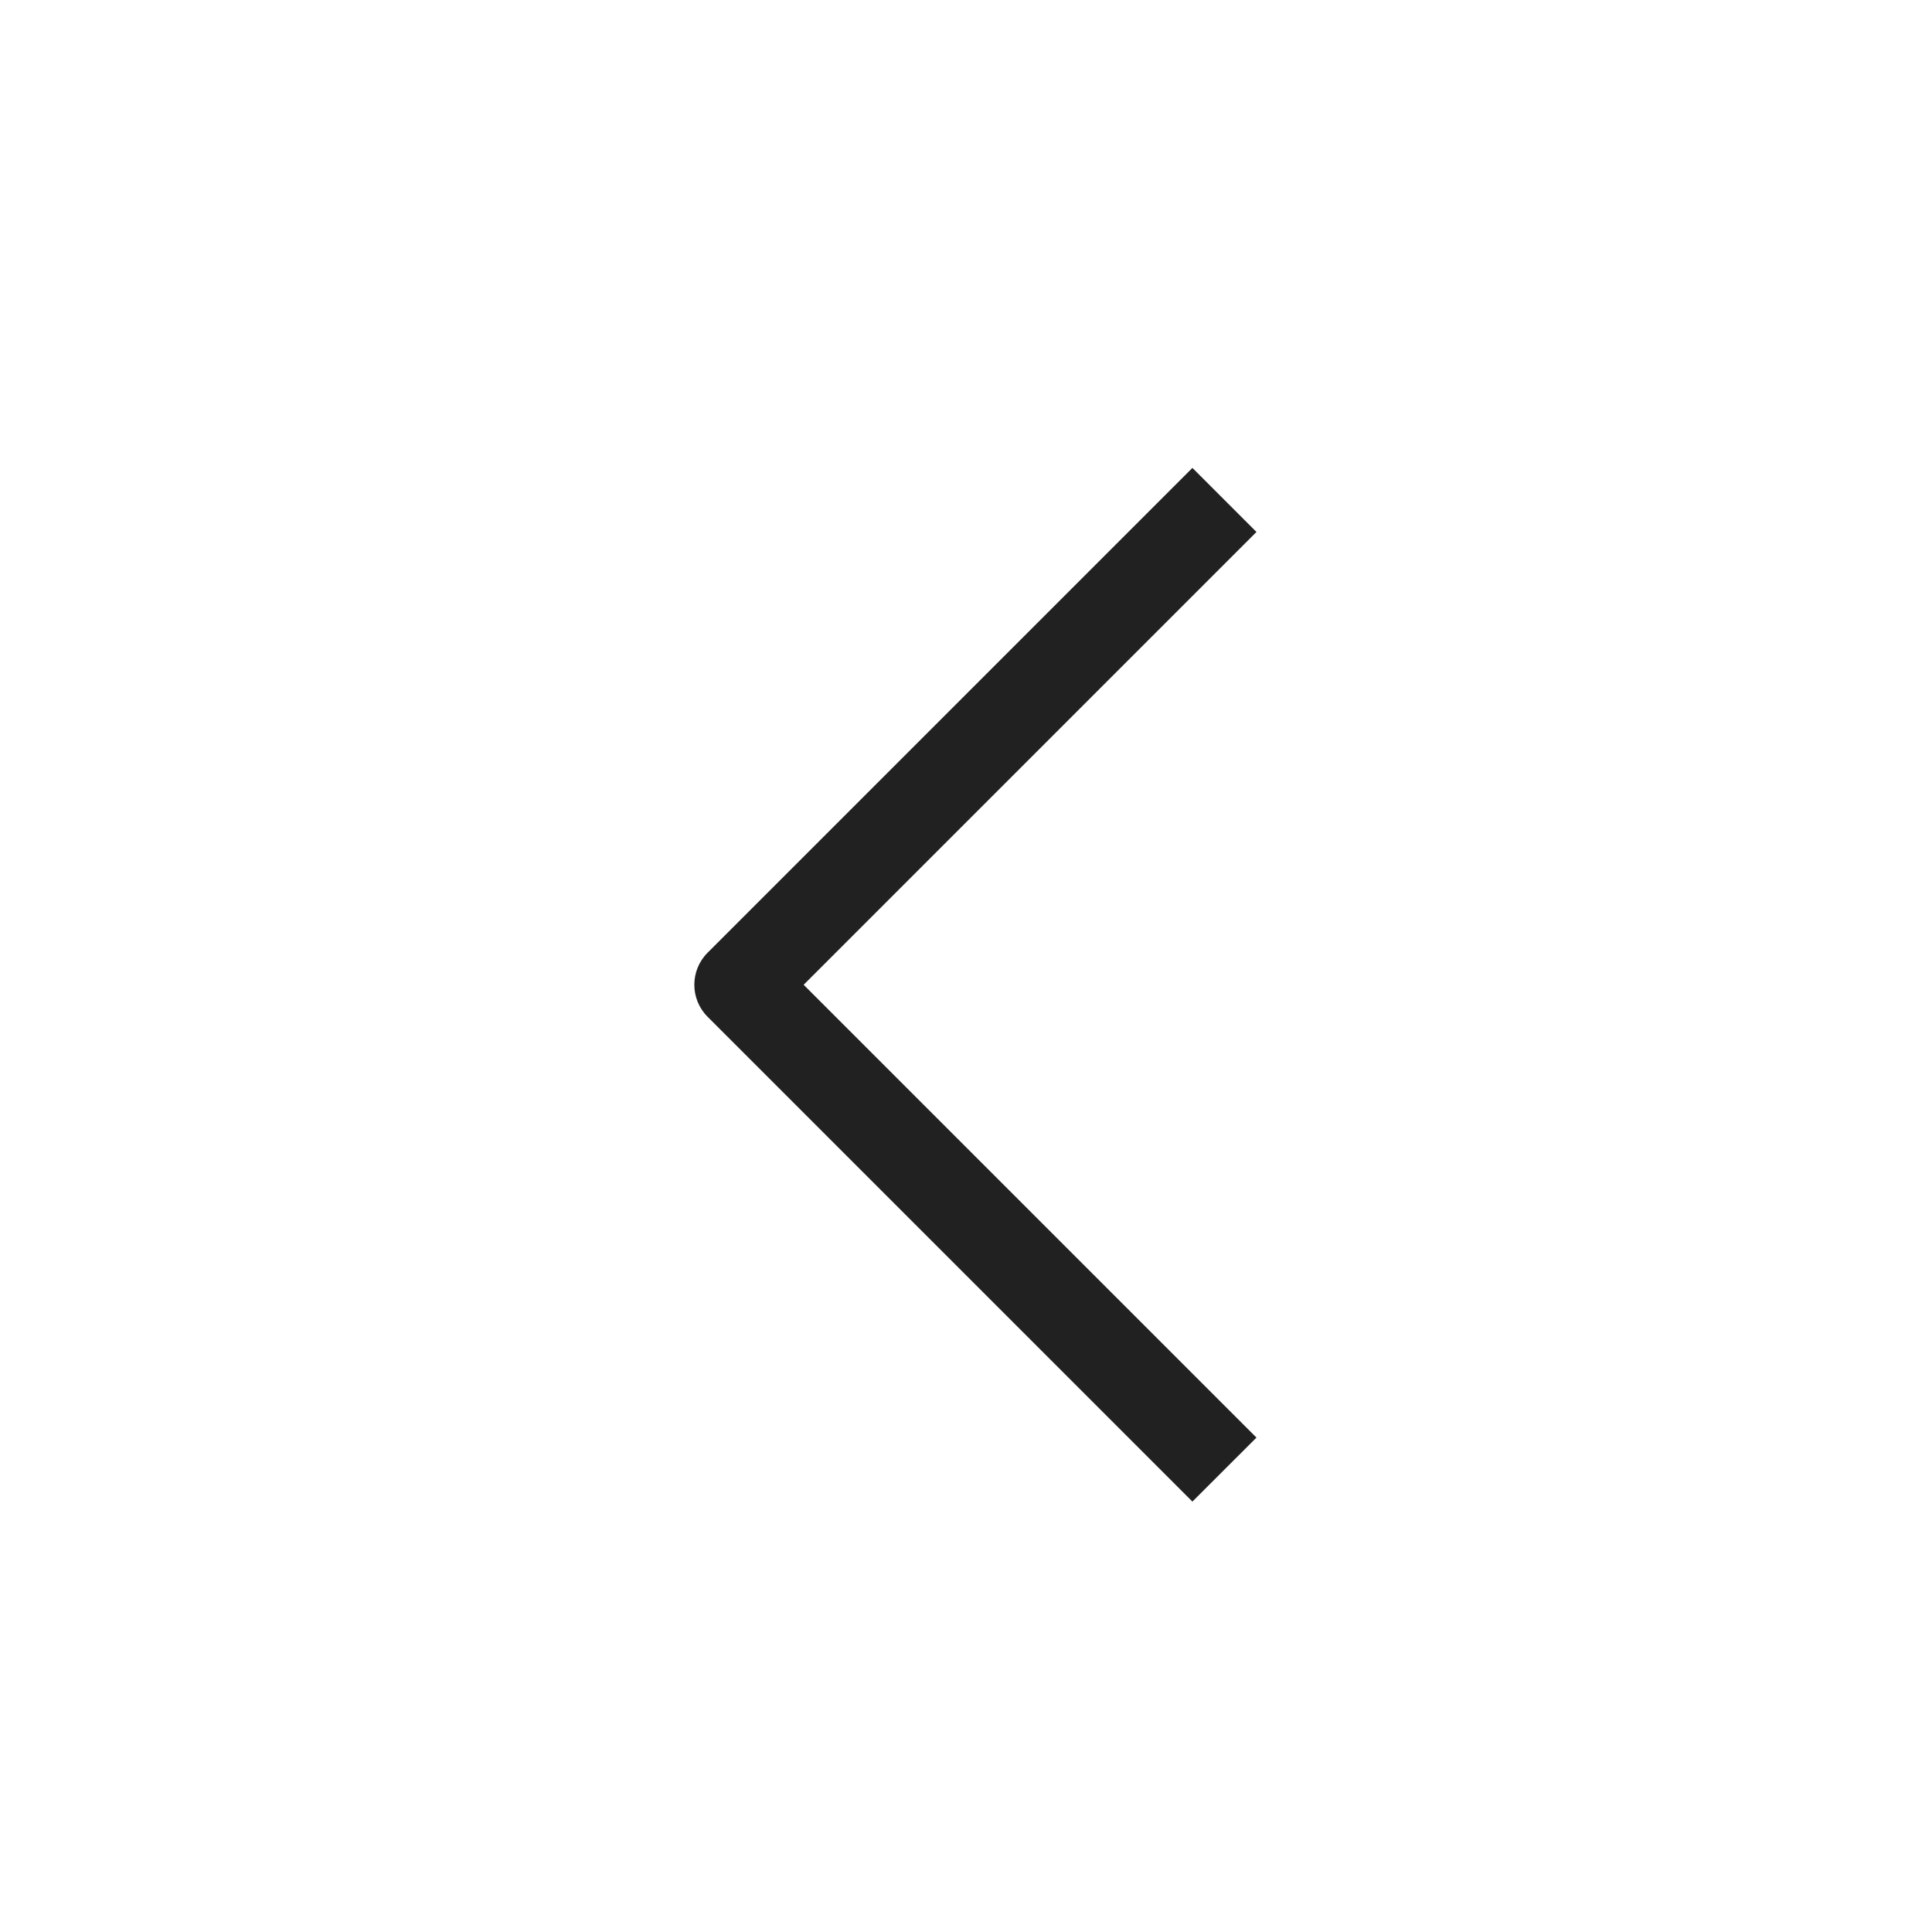
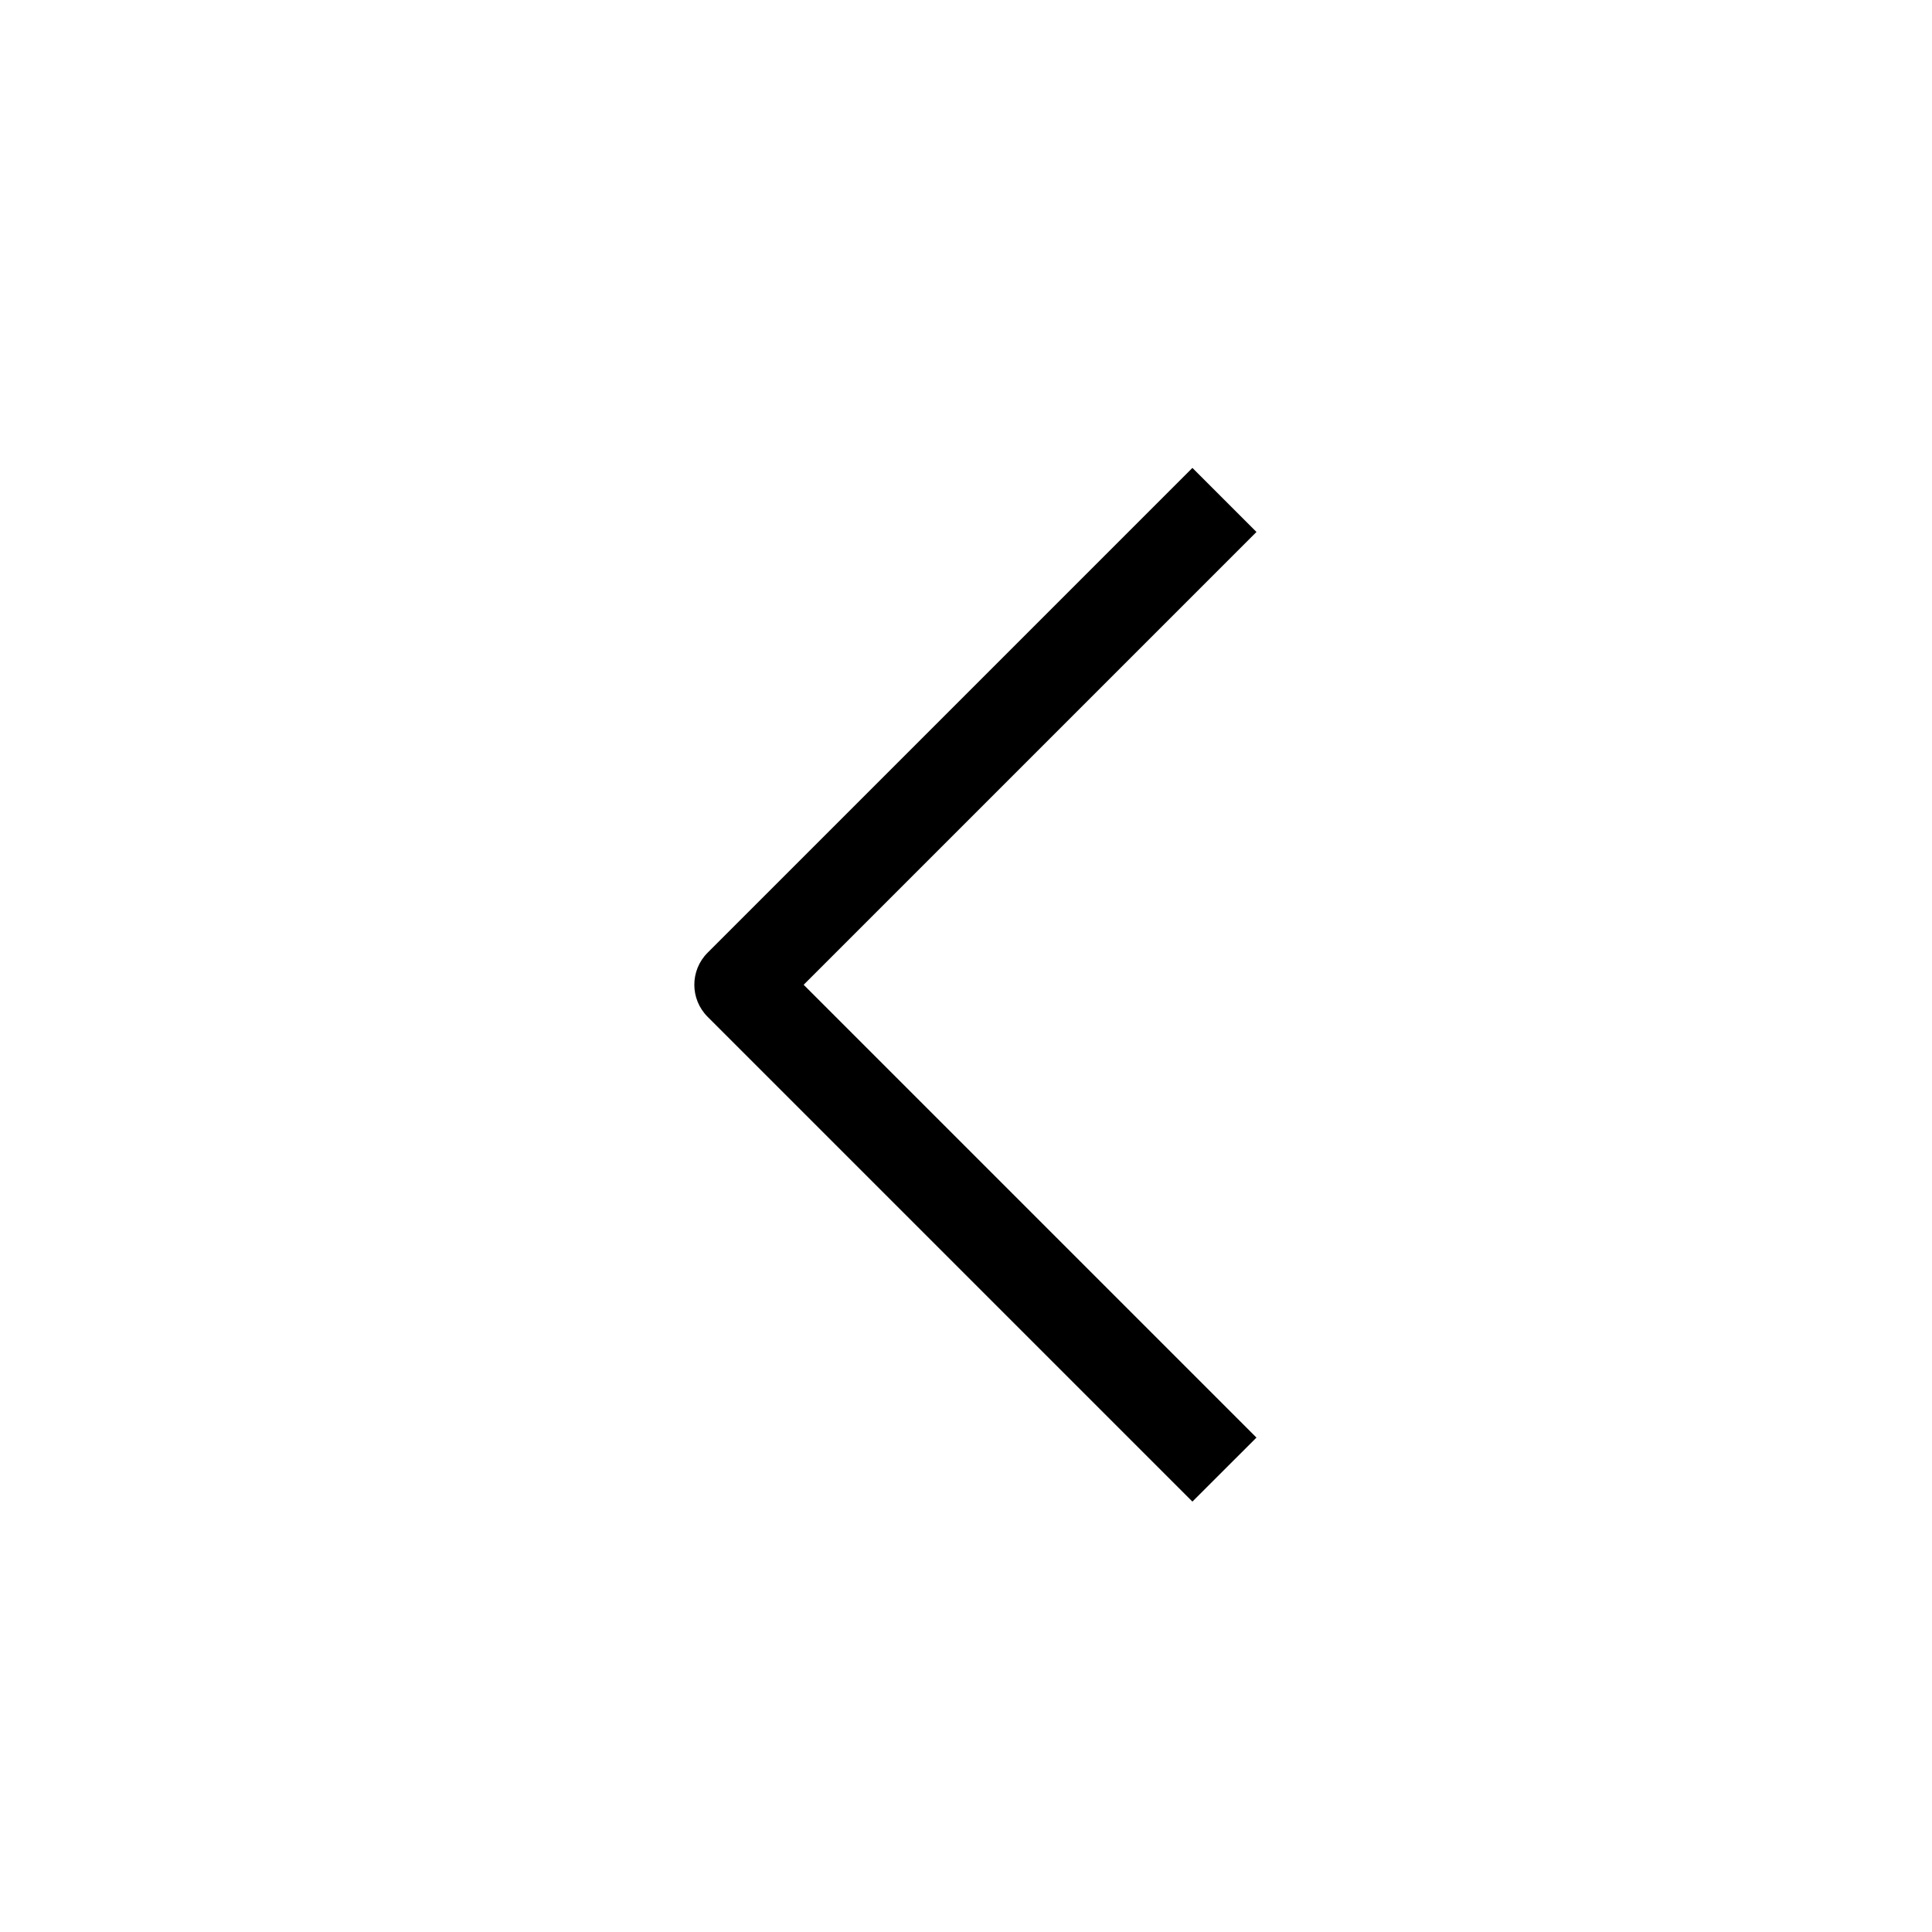
<svg xmlns="http://www.w3.org/2000/svg" width="32" height="32" viewBox="0 0 32 32" fill="none">
-   <path d="M20.811 8.811L13.311 16.311L20.811 23.811L19.75 24.871L11.72 16.841C11.427 16.548 11.427 16.073 11.72 15.78L19.75 7.75L20.811 8.811Z" fill="#212121" />
+   <path d="M20.811 8.811L13.311 16.311L20.811 23.811L19.75 24.871L11.72 16.841C11.427 16.548 11.427 16.073 11.72 15.78L19.75 7.75L20.811 8.811Z" fill="currentColor" />
</svg>
